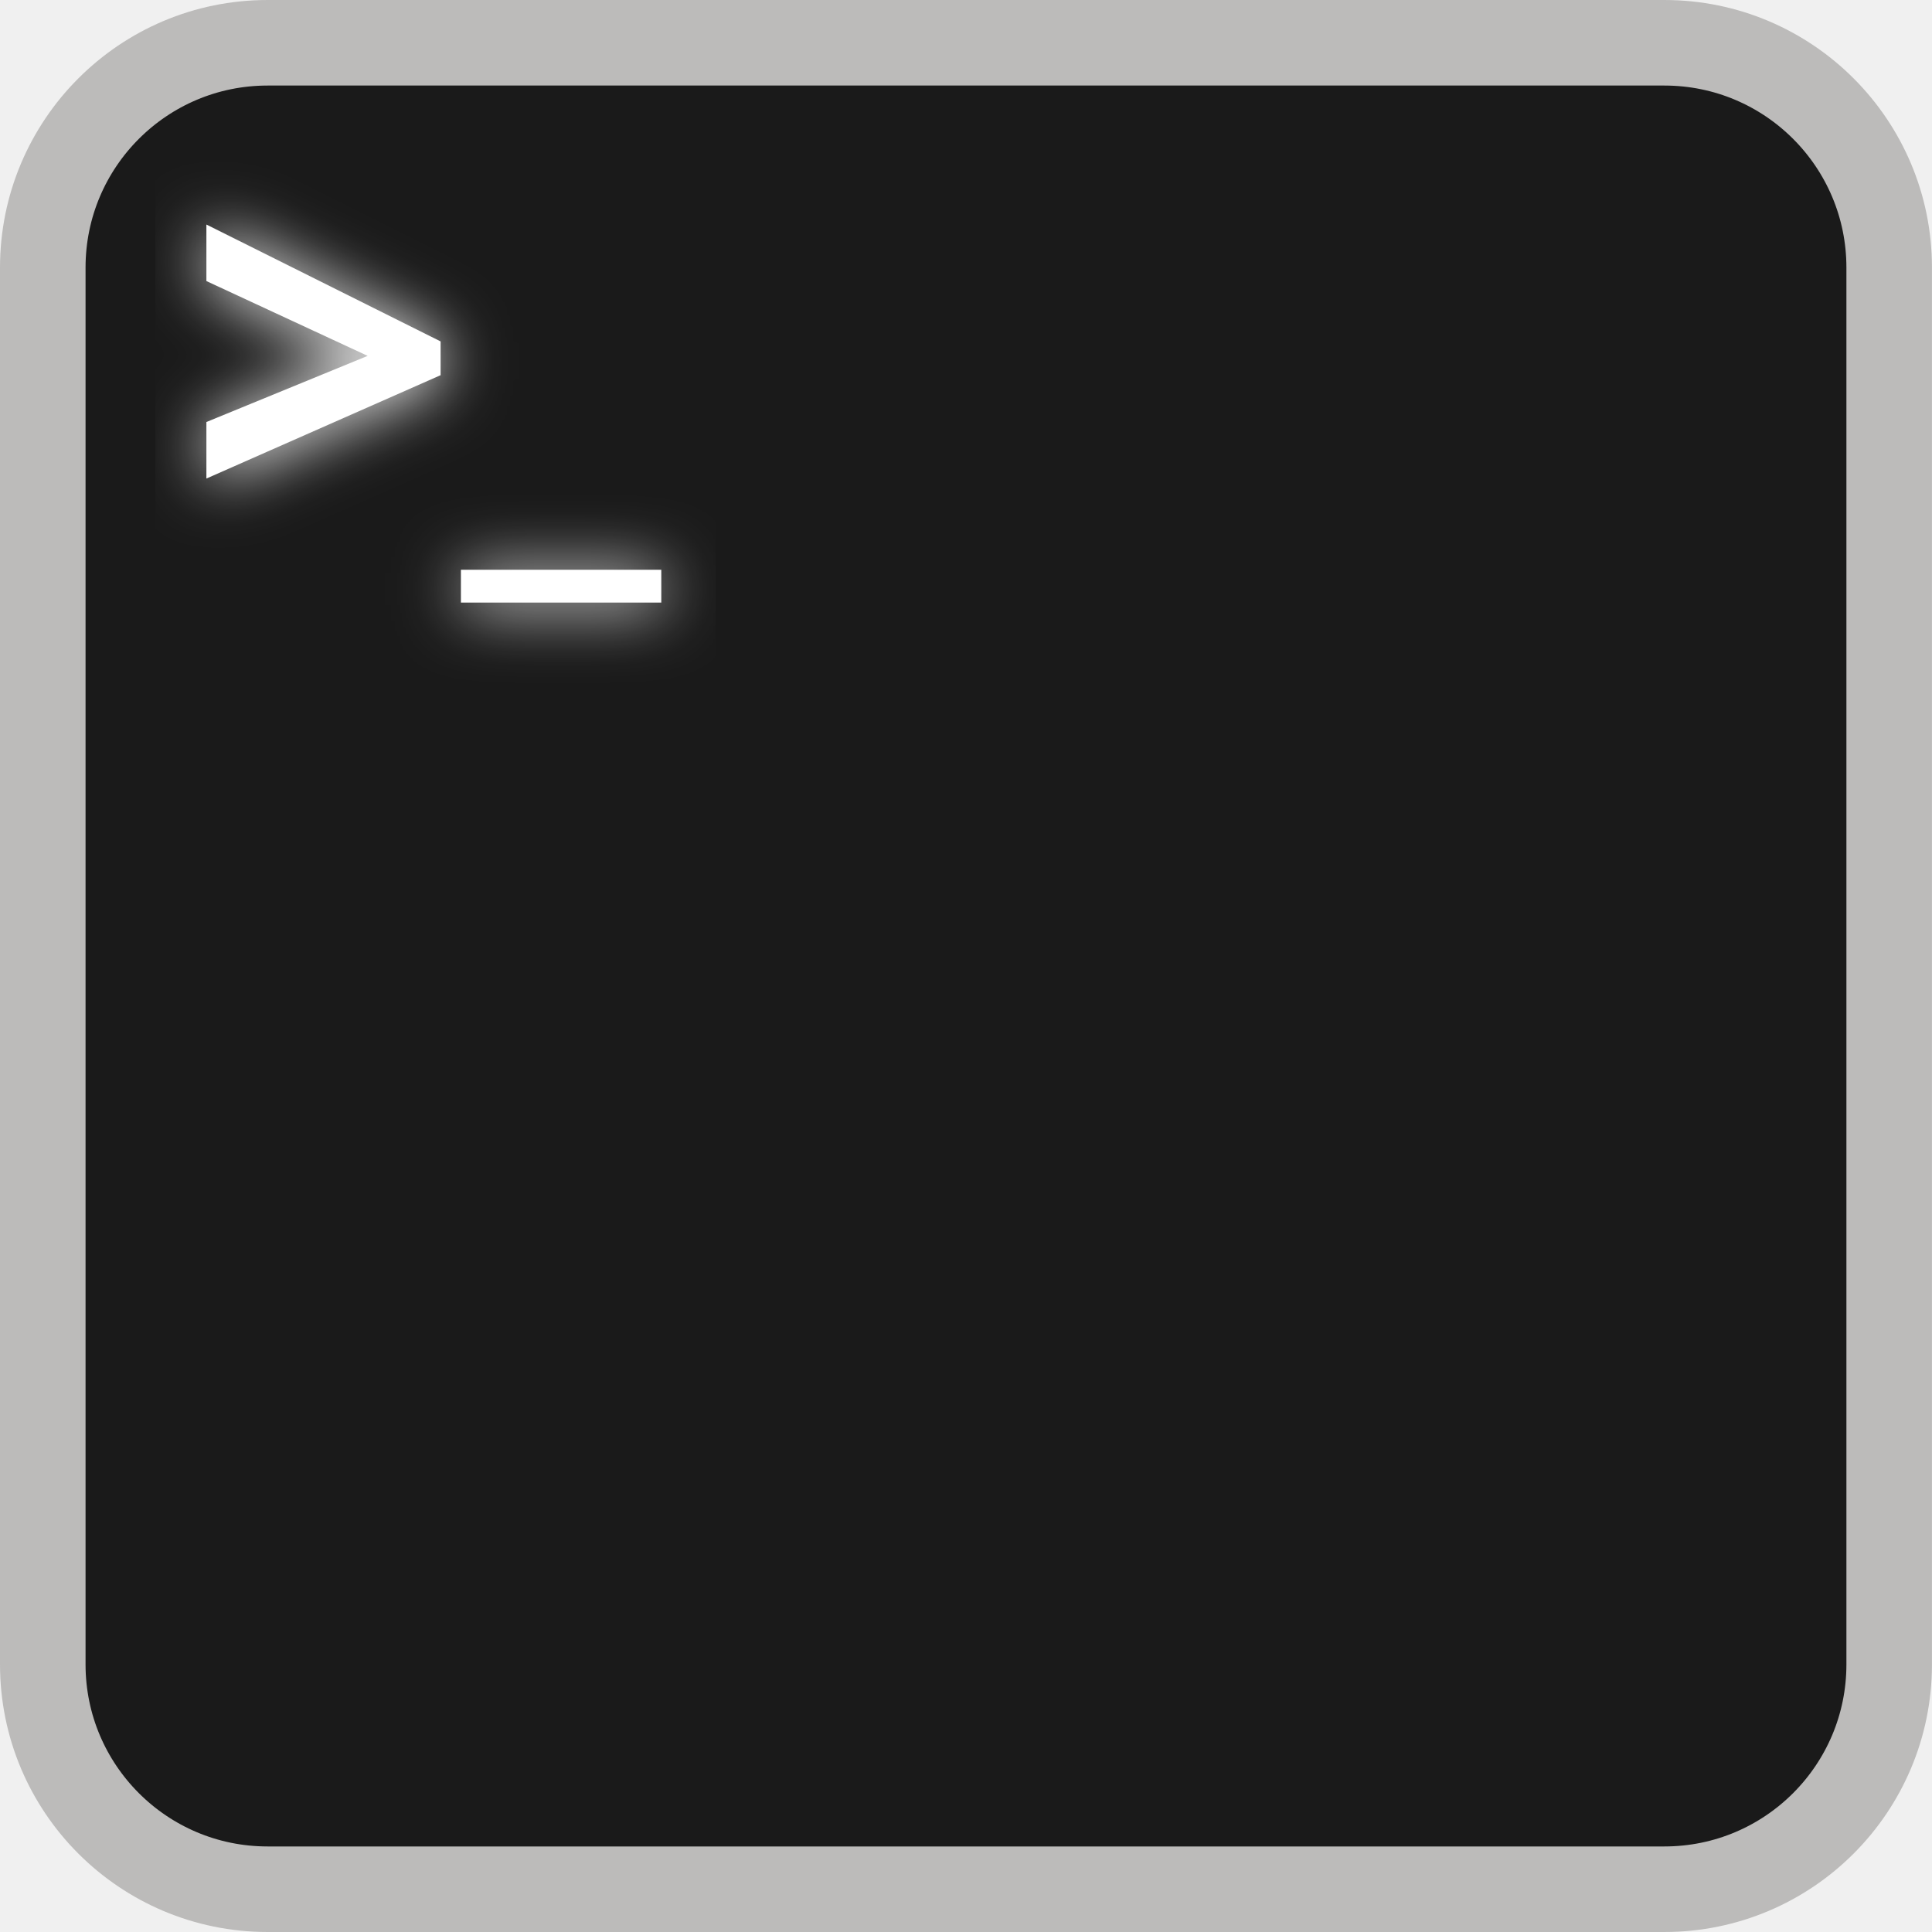
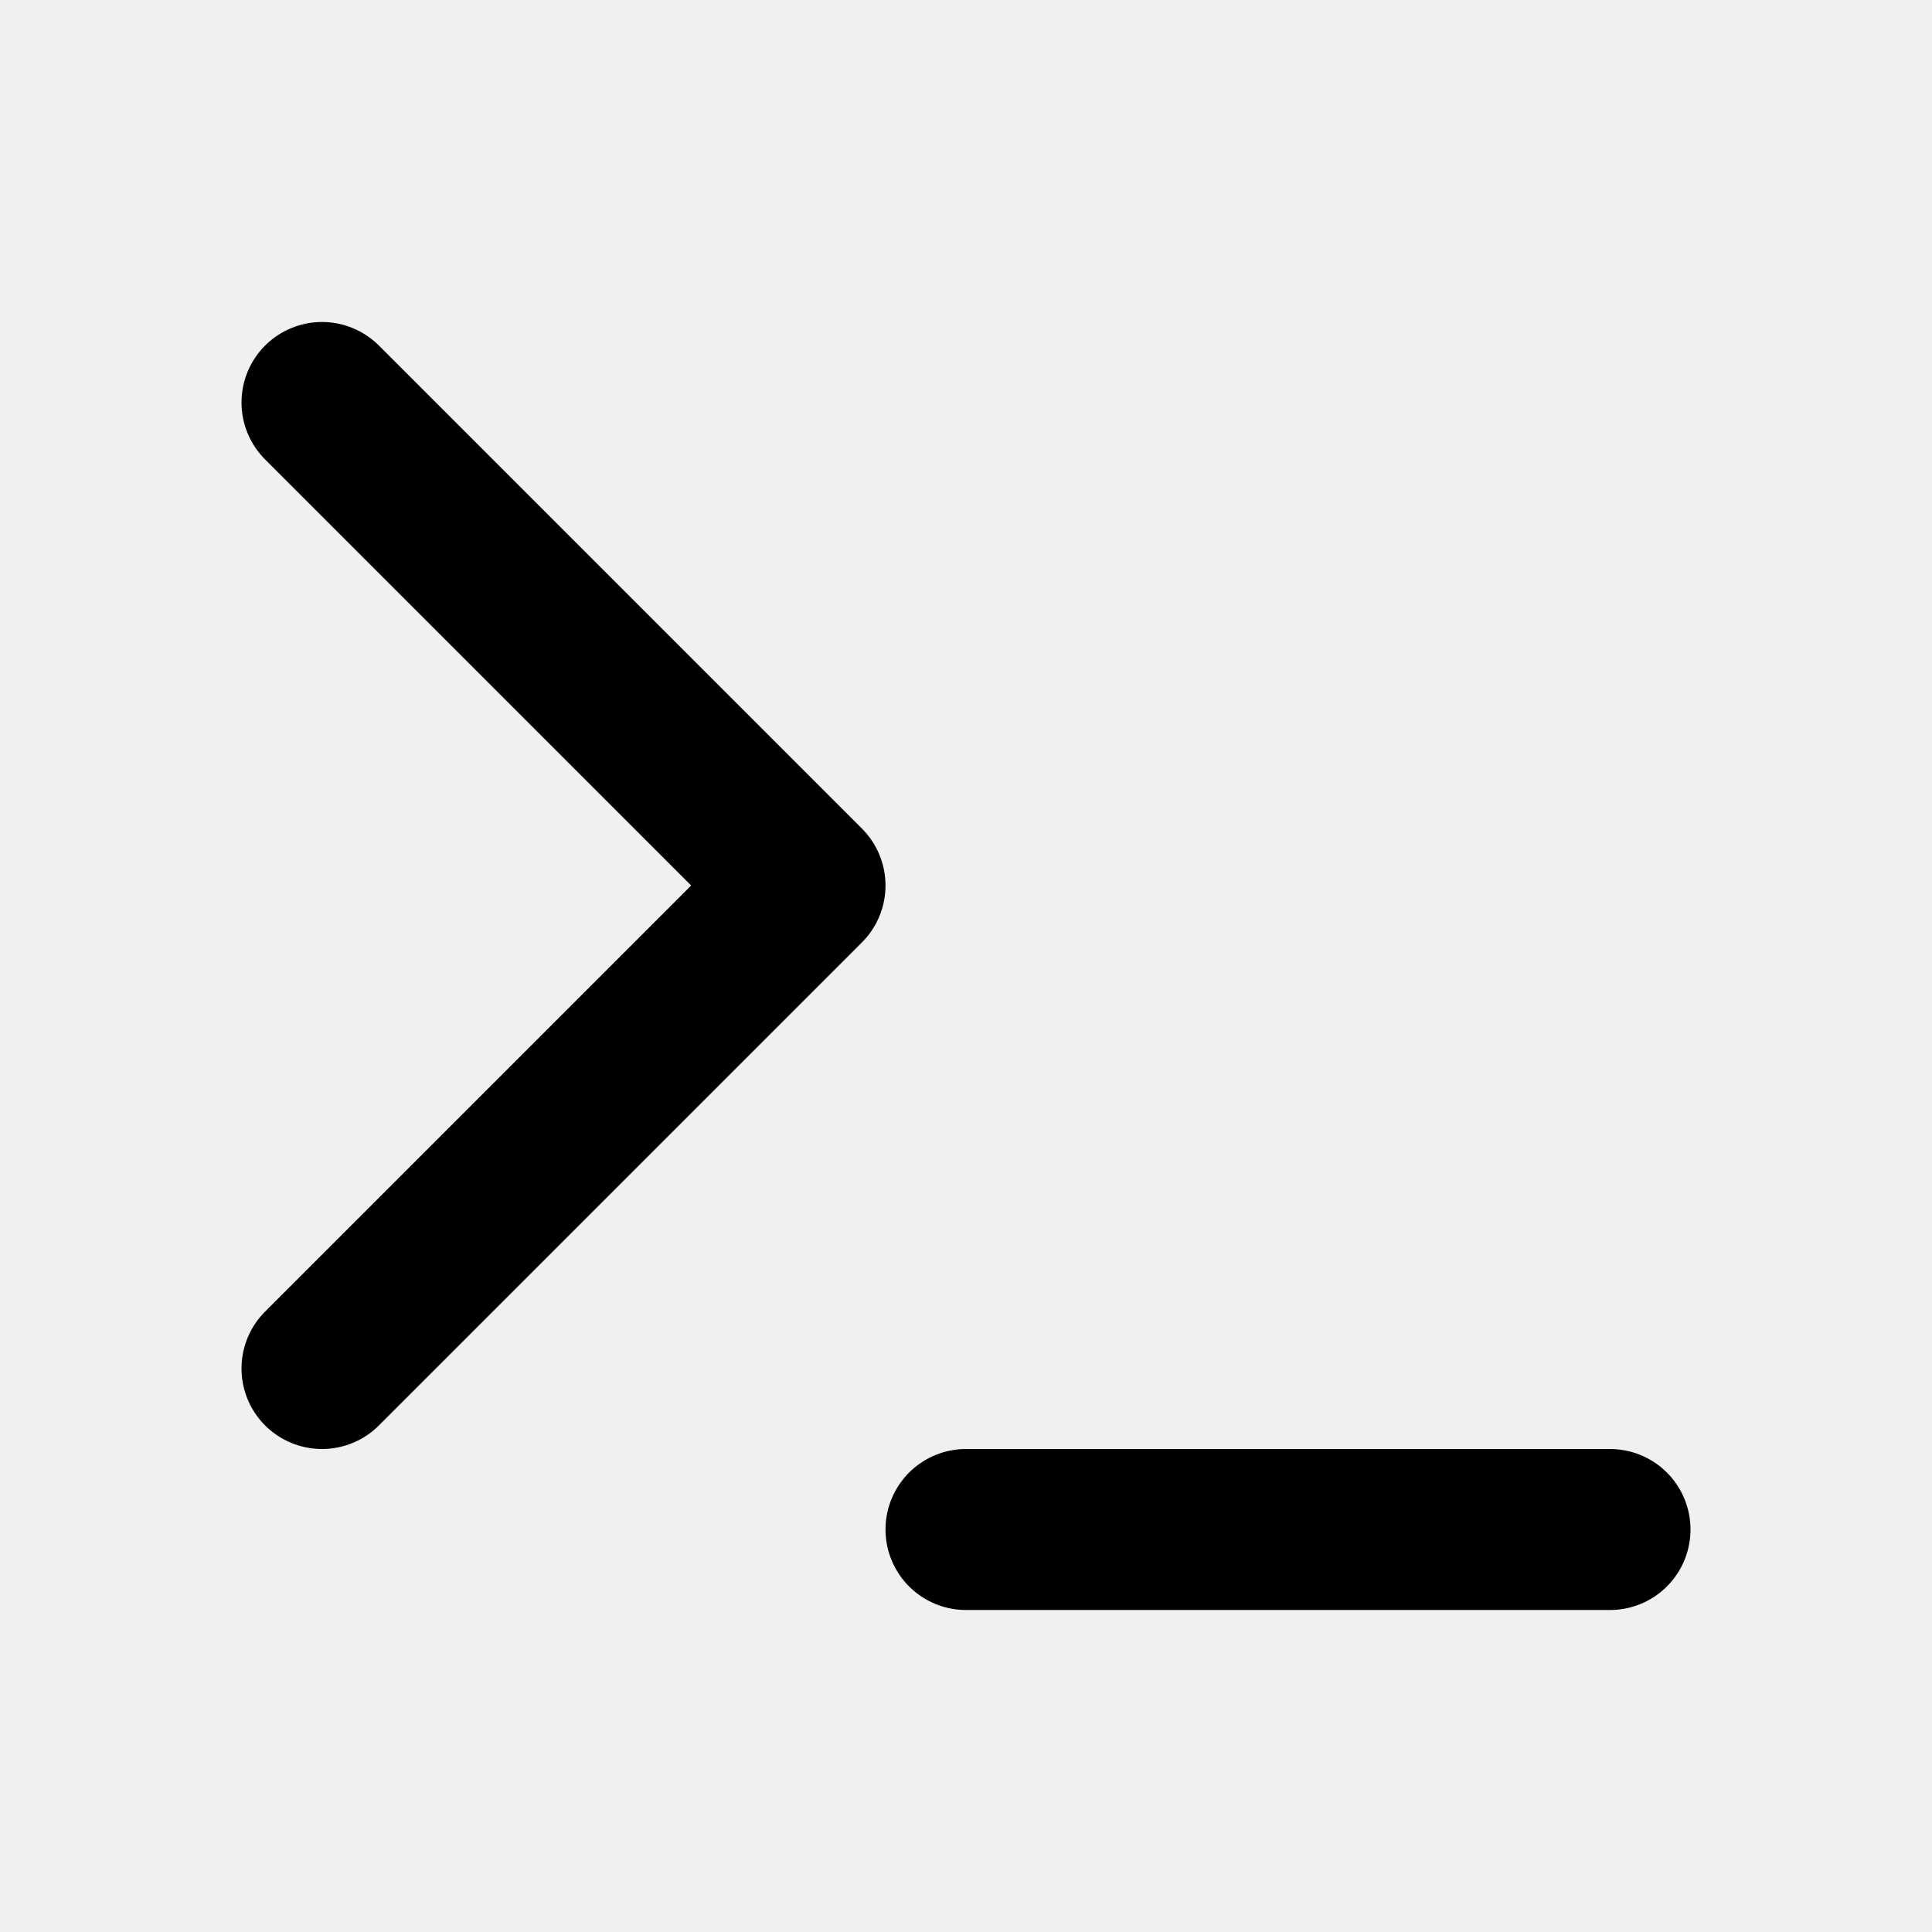
- <svg xmlns="http://www.w3.org/2000/svg" width="48.012" height="48.013" version="1.1" viewBox="0 0 480.12 480.13">
-   <defs>
-     <filter id="filter4172" x="-.114" y="-.207" width="1.229" height="1.414">
-       <feGaussianBlur stdDeviation="8.103" />
-     </filter>
-   </defs>
-   <g transform="translate(-113.66 -356.81)">
-     <rect x="124.29" y="367.44" width="458.86" height="458.87" ry="55.863" color="#000000" fill="#1a1a1a" stroke="#bcbbba" stroke-linejoin="round" stroke-width="21.26" />
-     <g transform="translate(20.796,23.246)" fill="#fff" font-family="Sans" font-size="40px" letter-spacing="0px" word-spacing="0px">
-       <text x="139.369" y="465.042" filter="url(#filter4172)" style="line-height:125%" xml:space="preserve">
-         <tspan x="139.369" y="465.042" fill="#ffffff" font-size="120px" font-weight="bold">&gt;_</tspan>
-       </text>
-       <text x="139" y="464.362" style="line-height:125%" xml:space="preserve">
-         <tspan x="139" y="464.362" fill="#ffffff" font-size="120px" font-weight="bold">&gt;_</tspan>
-       </text>
-     </g>
-   </g>
+ <svg xmlns="http://www.w3.org/2000/svg" width="24" height="24" viewBox="0 0 24 24" fill="none" stroke="currentColor" stroke-width="2" stroke-linecap="round" stroke-linejoin="round">
+   <polyline points="4 17 10 11 4 5" />
+   <line x1="12" y1="19" x2="20" y2="19" />
</svg>
